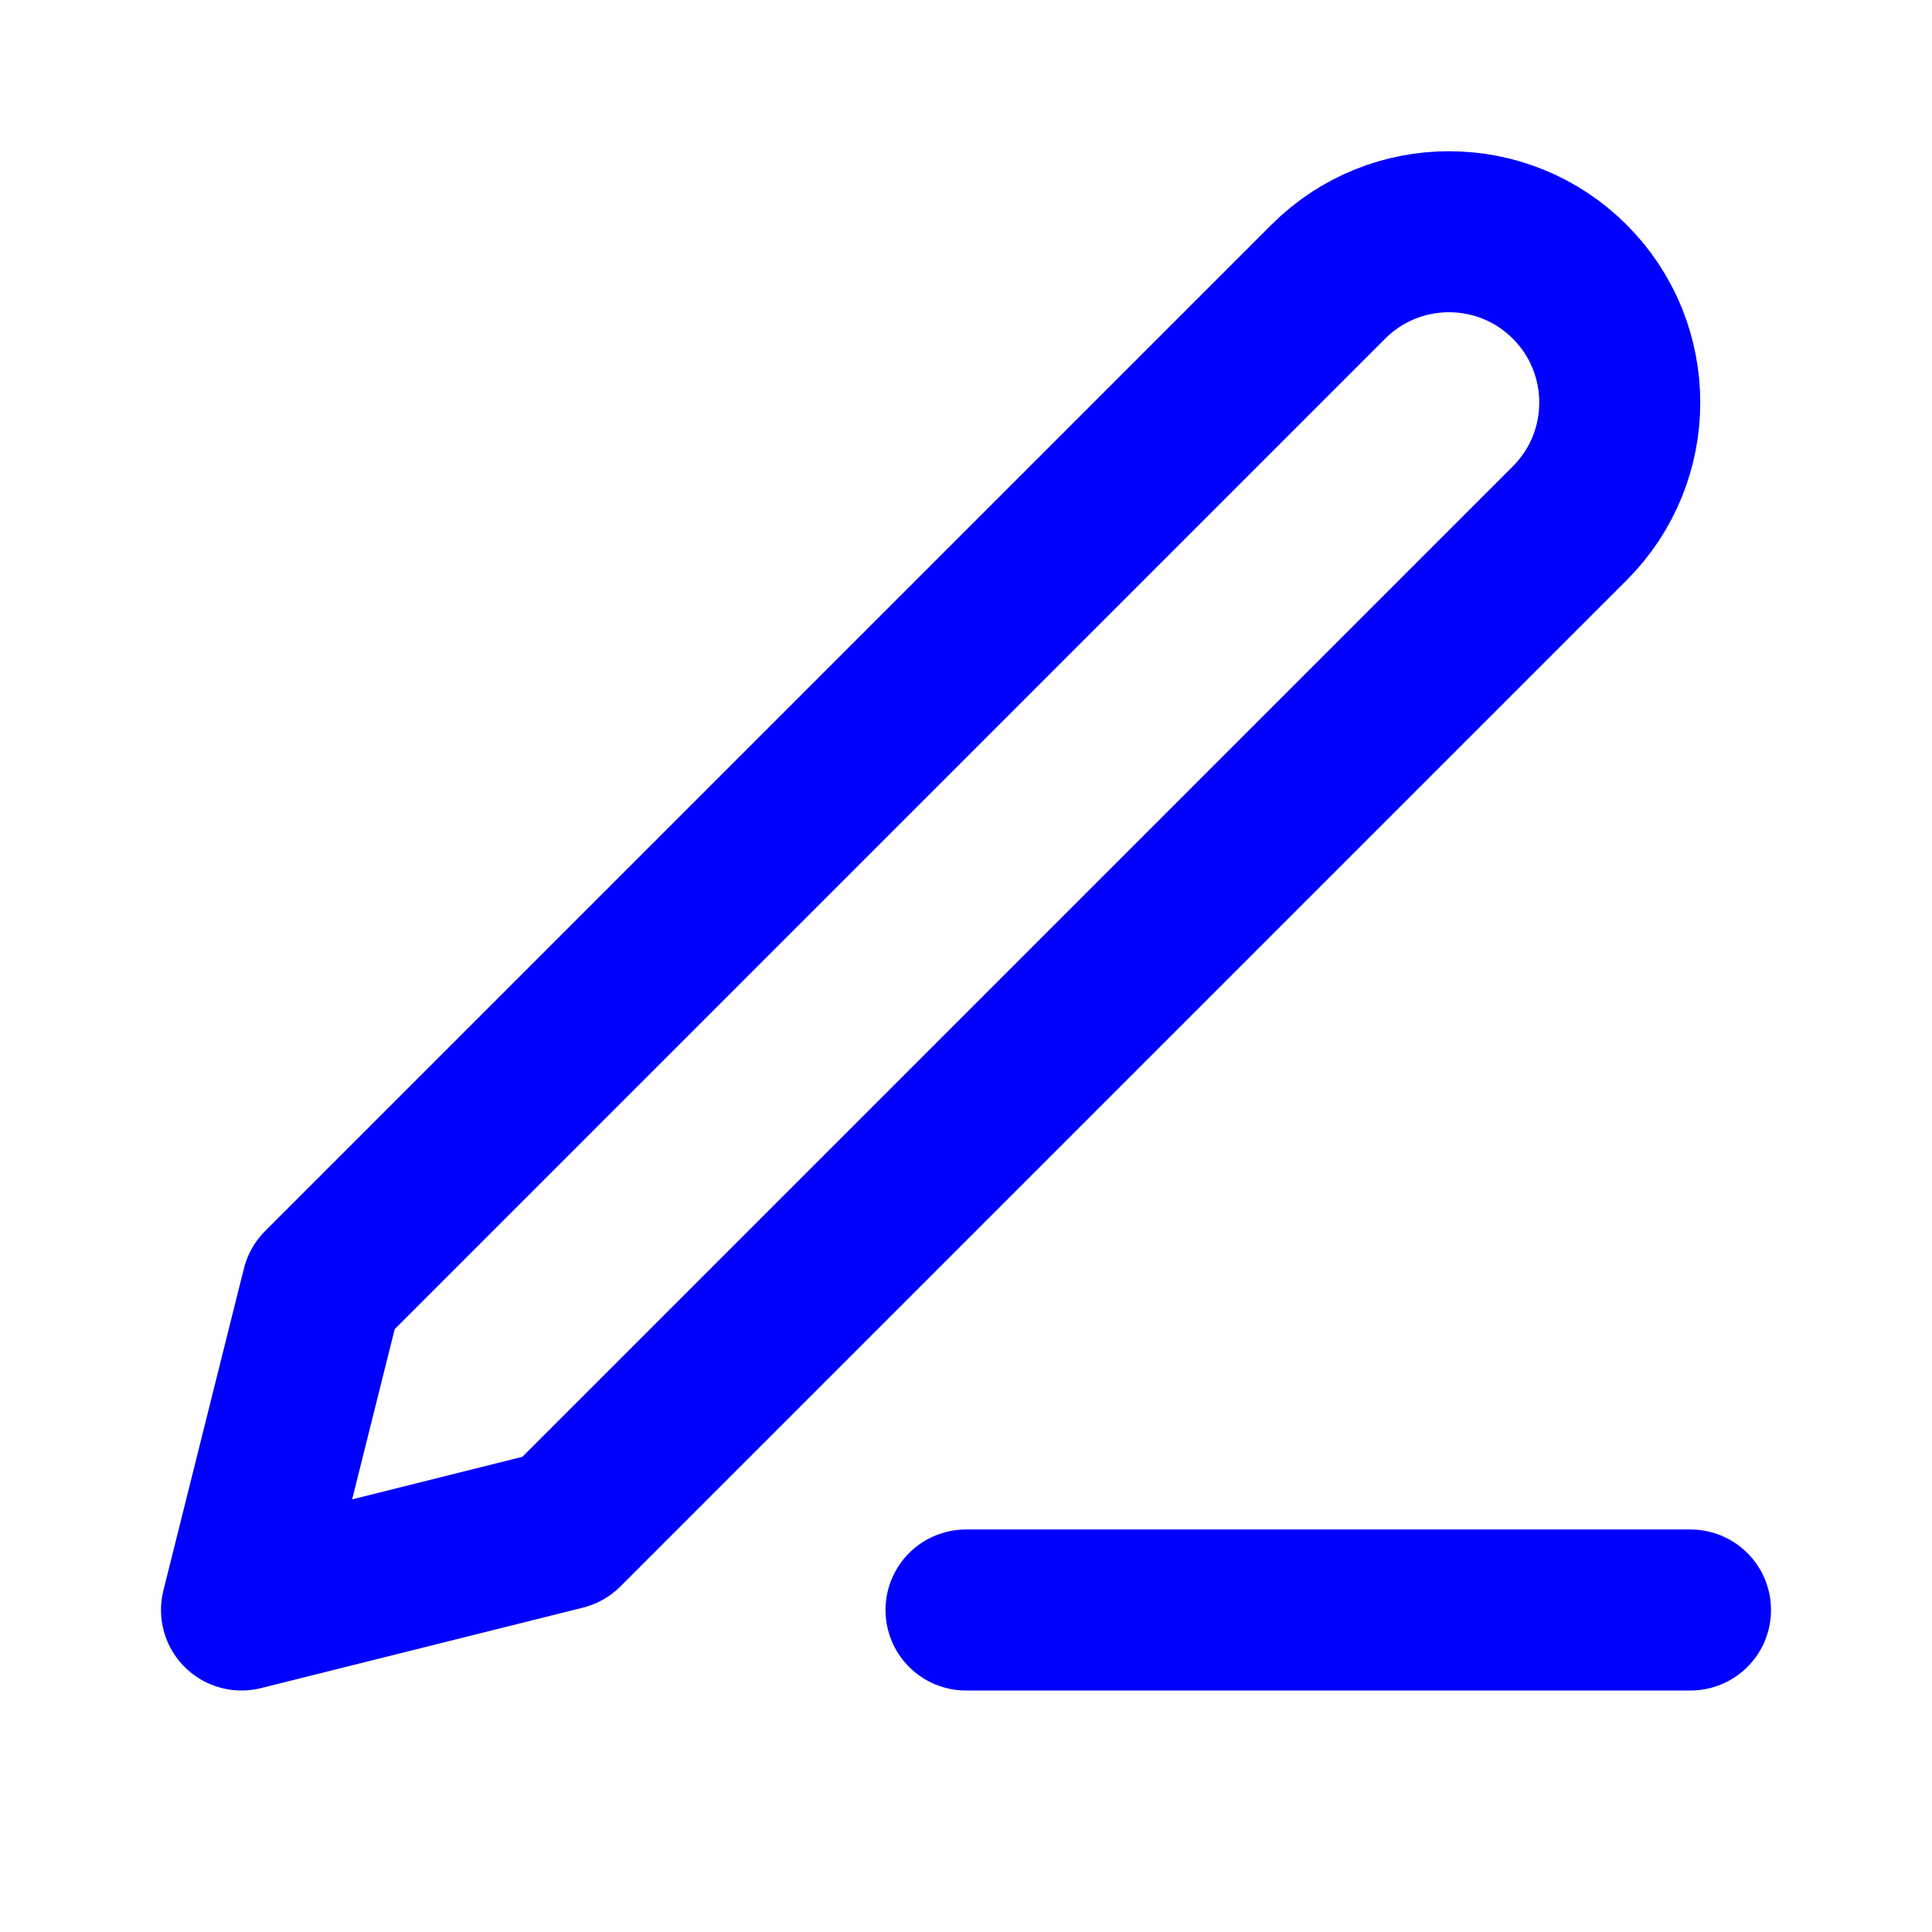
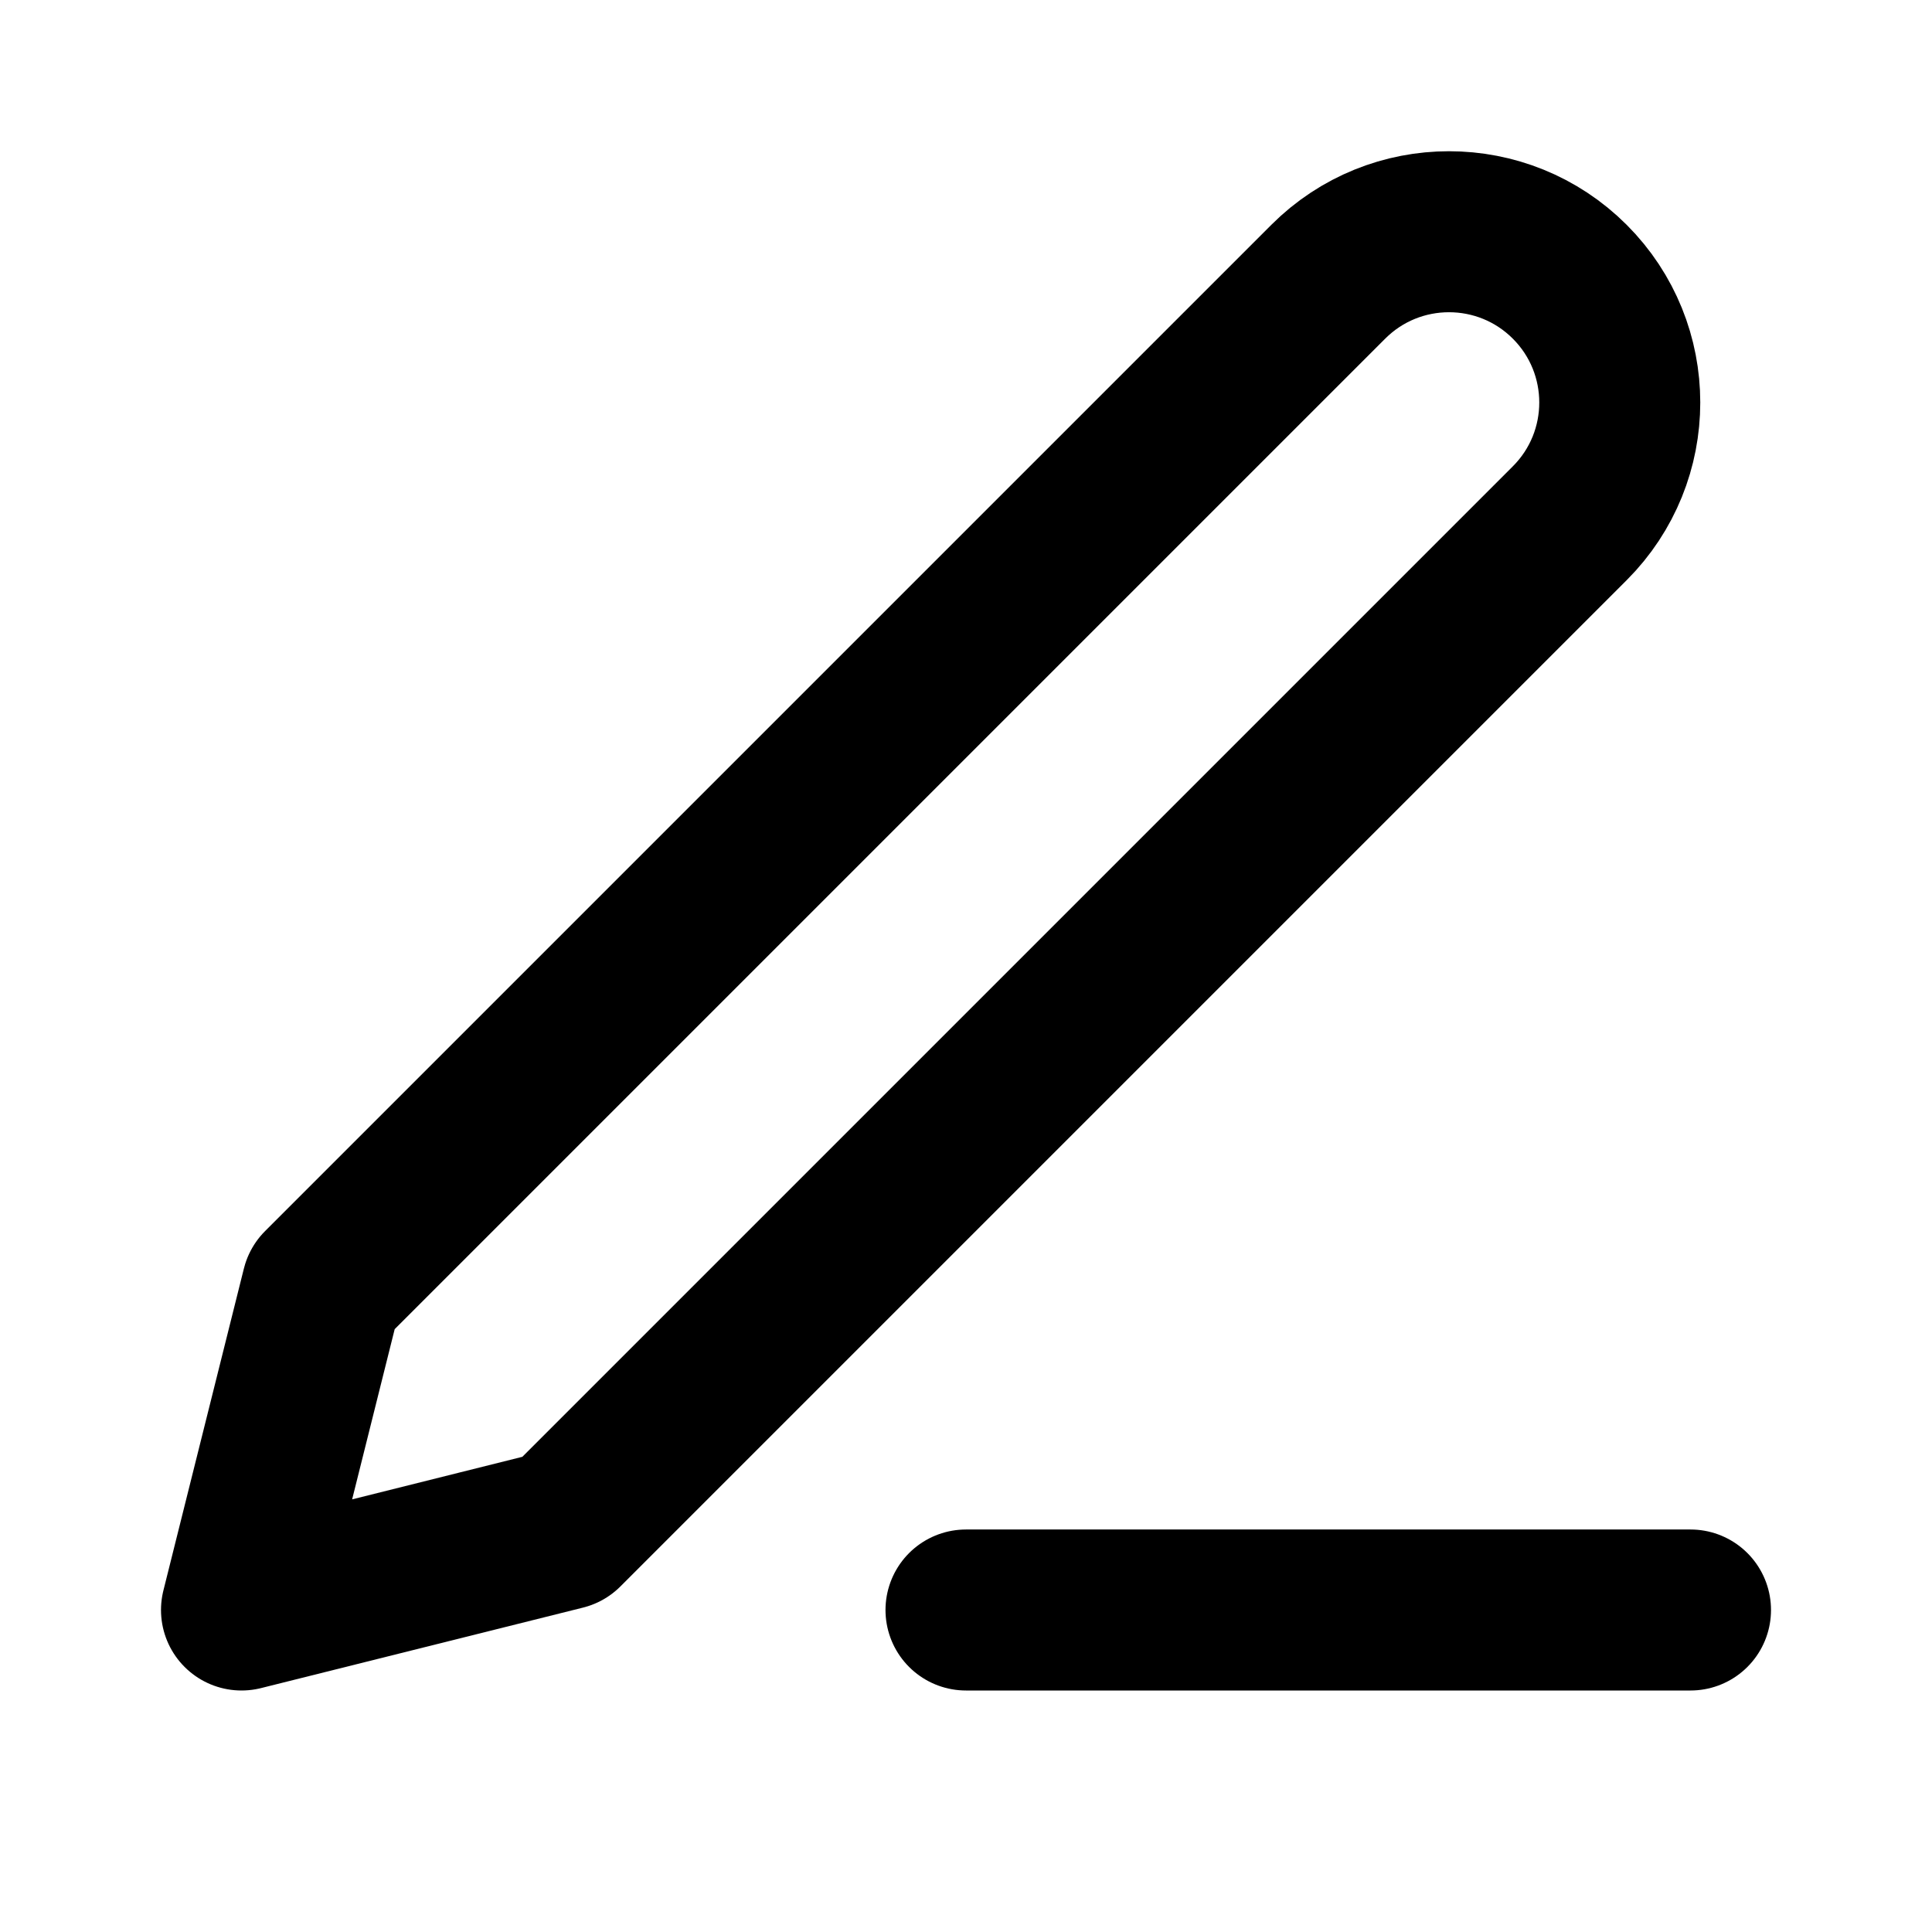
- <svg xmlns="http://www.w3.org/2000/svg" width="24" height="24" fill="none" stroke="blue" stroke-width="2" stroke-linecap="round" stroke-linejoin="round" class="icon icon-pen">
+ <svg xmlns="http://www.w3.org/2000/svg" width="24" height="24" fill="none" stroke="black" stroke-width="2" stroke-linecap="round" stroke-linejoin="round" class="icon icon-pen">
  <path d="M12 20h9" />
  <path d="M16.5 3.5a2.121 2.121 0 1 1 3 3L7 19l-4 1 1-4L16.5 3.5z" />
</svg>
